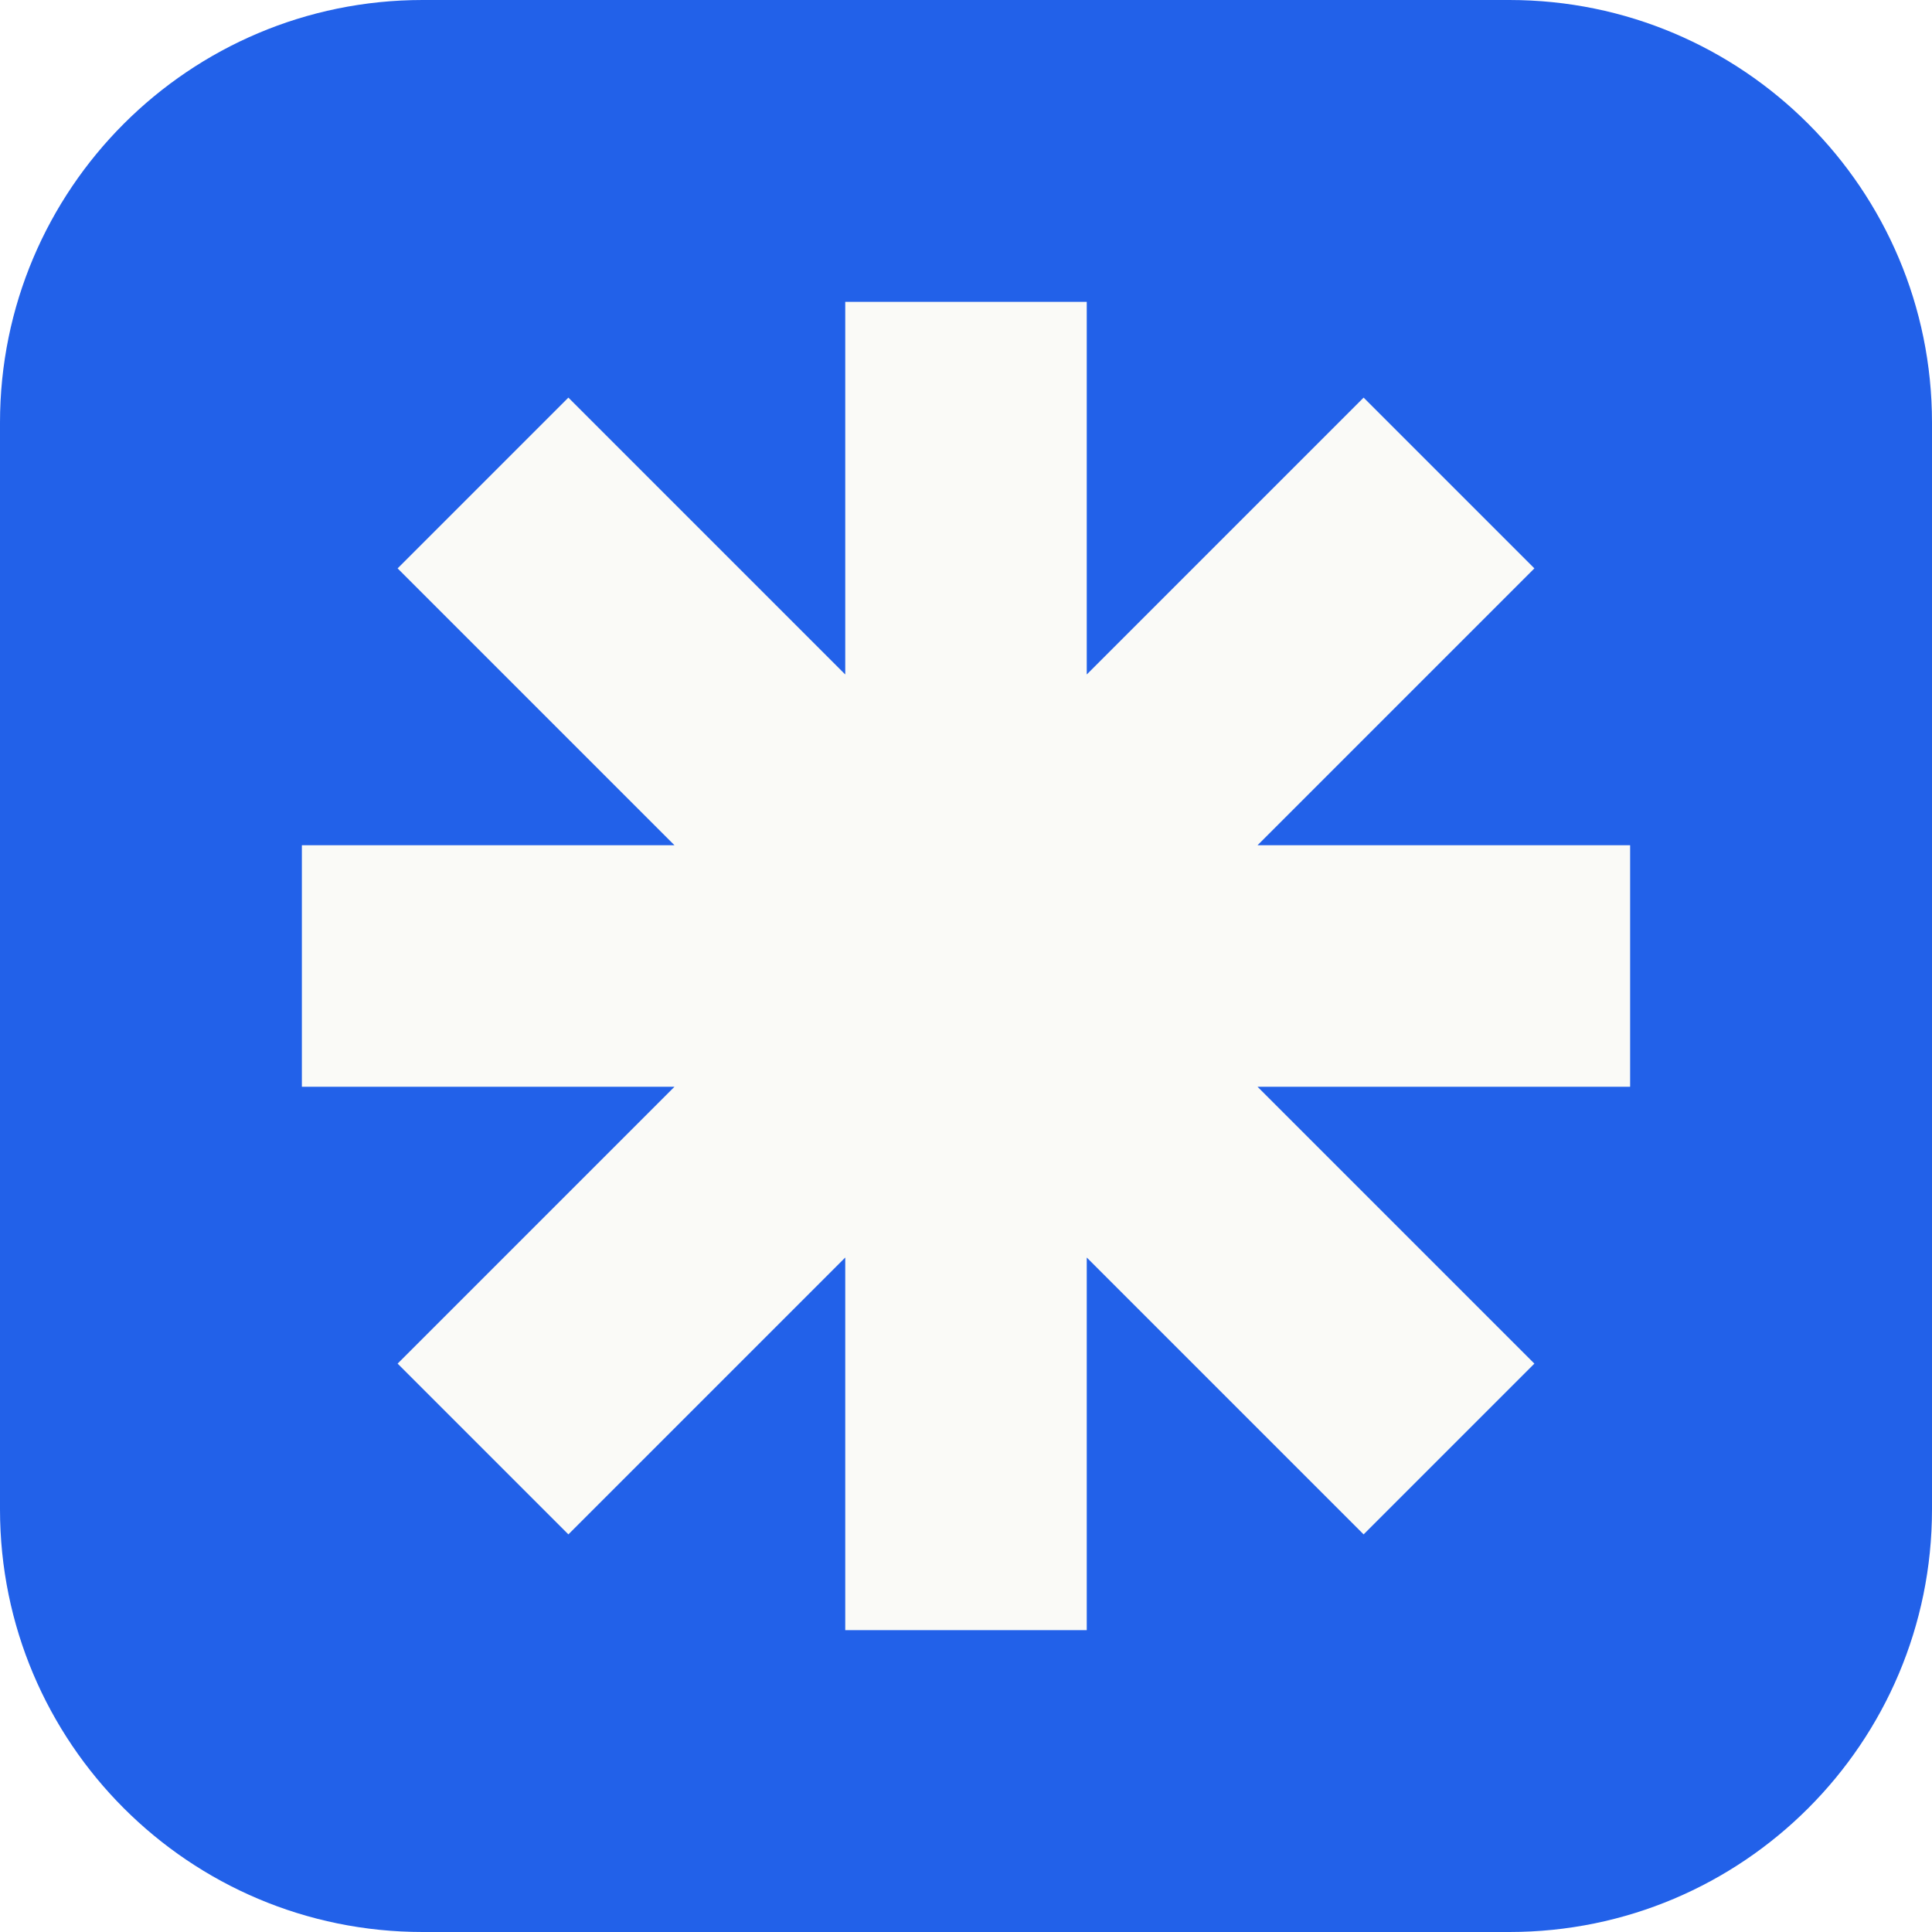
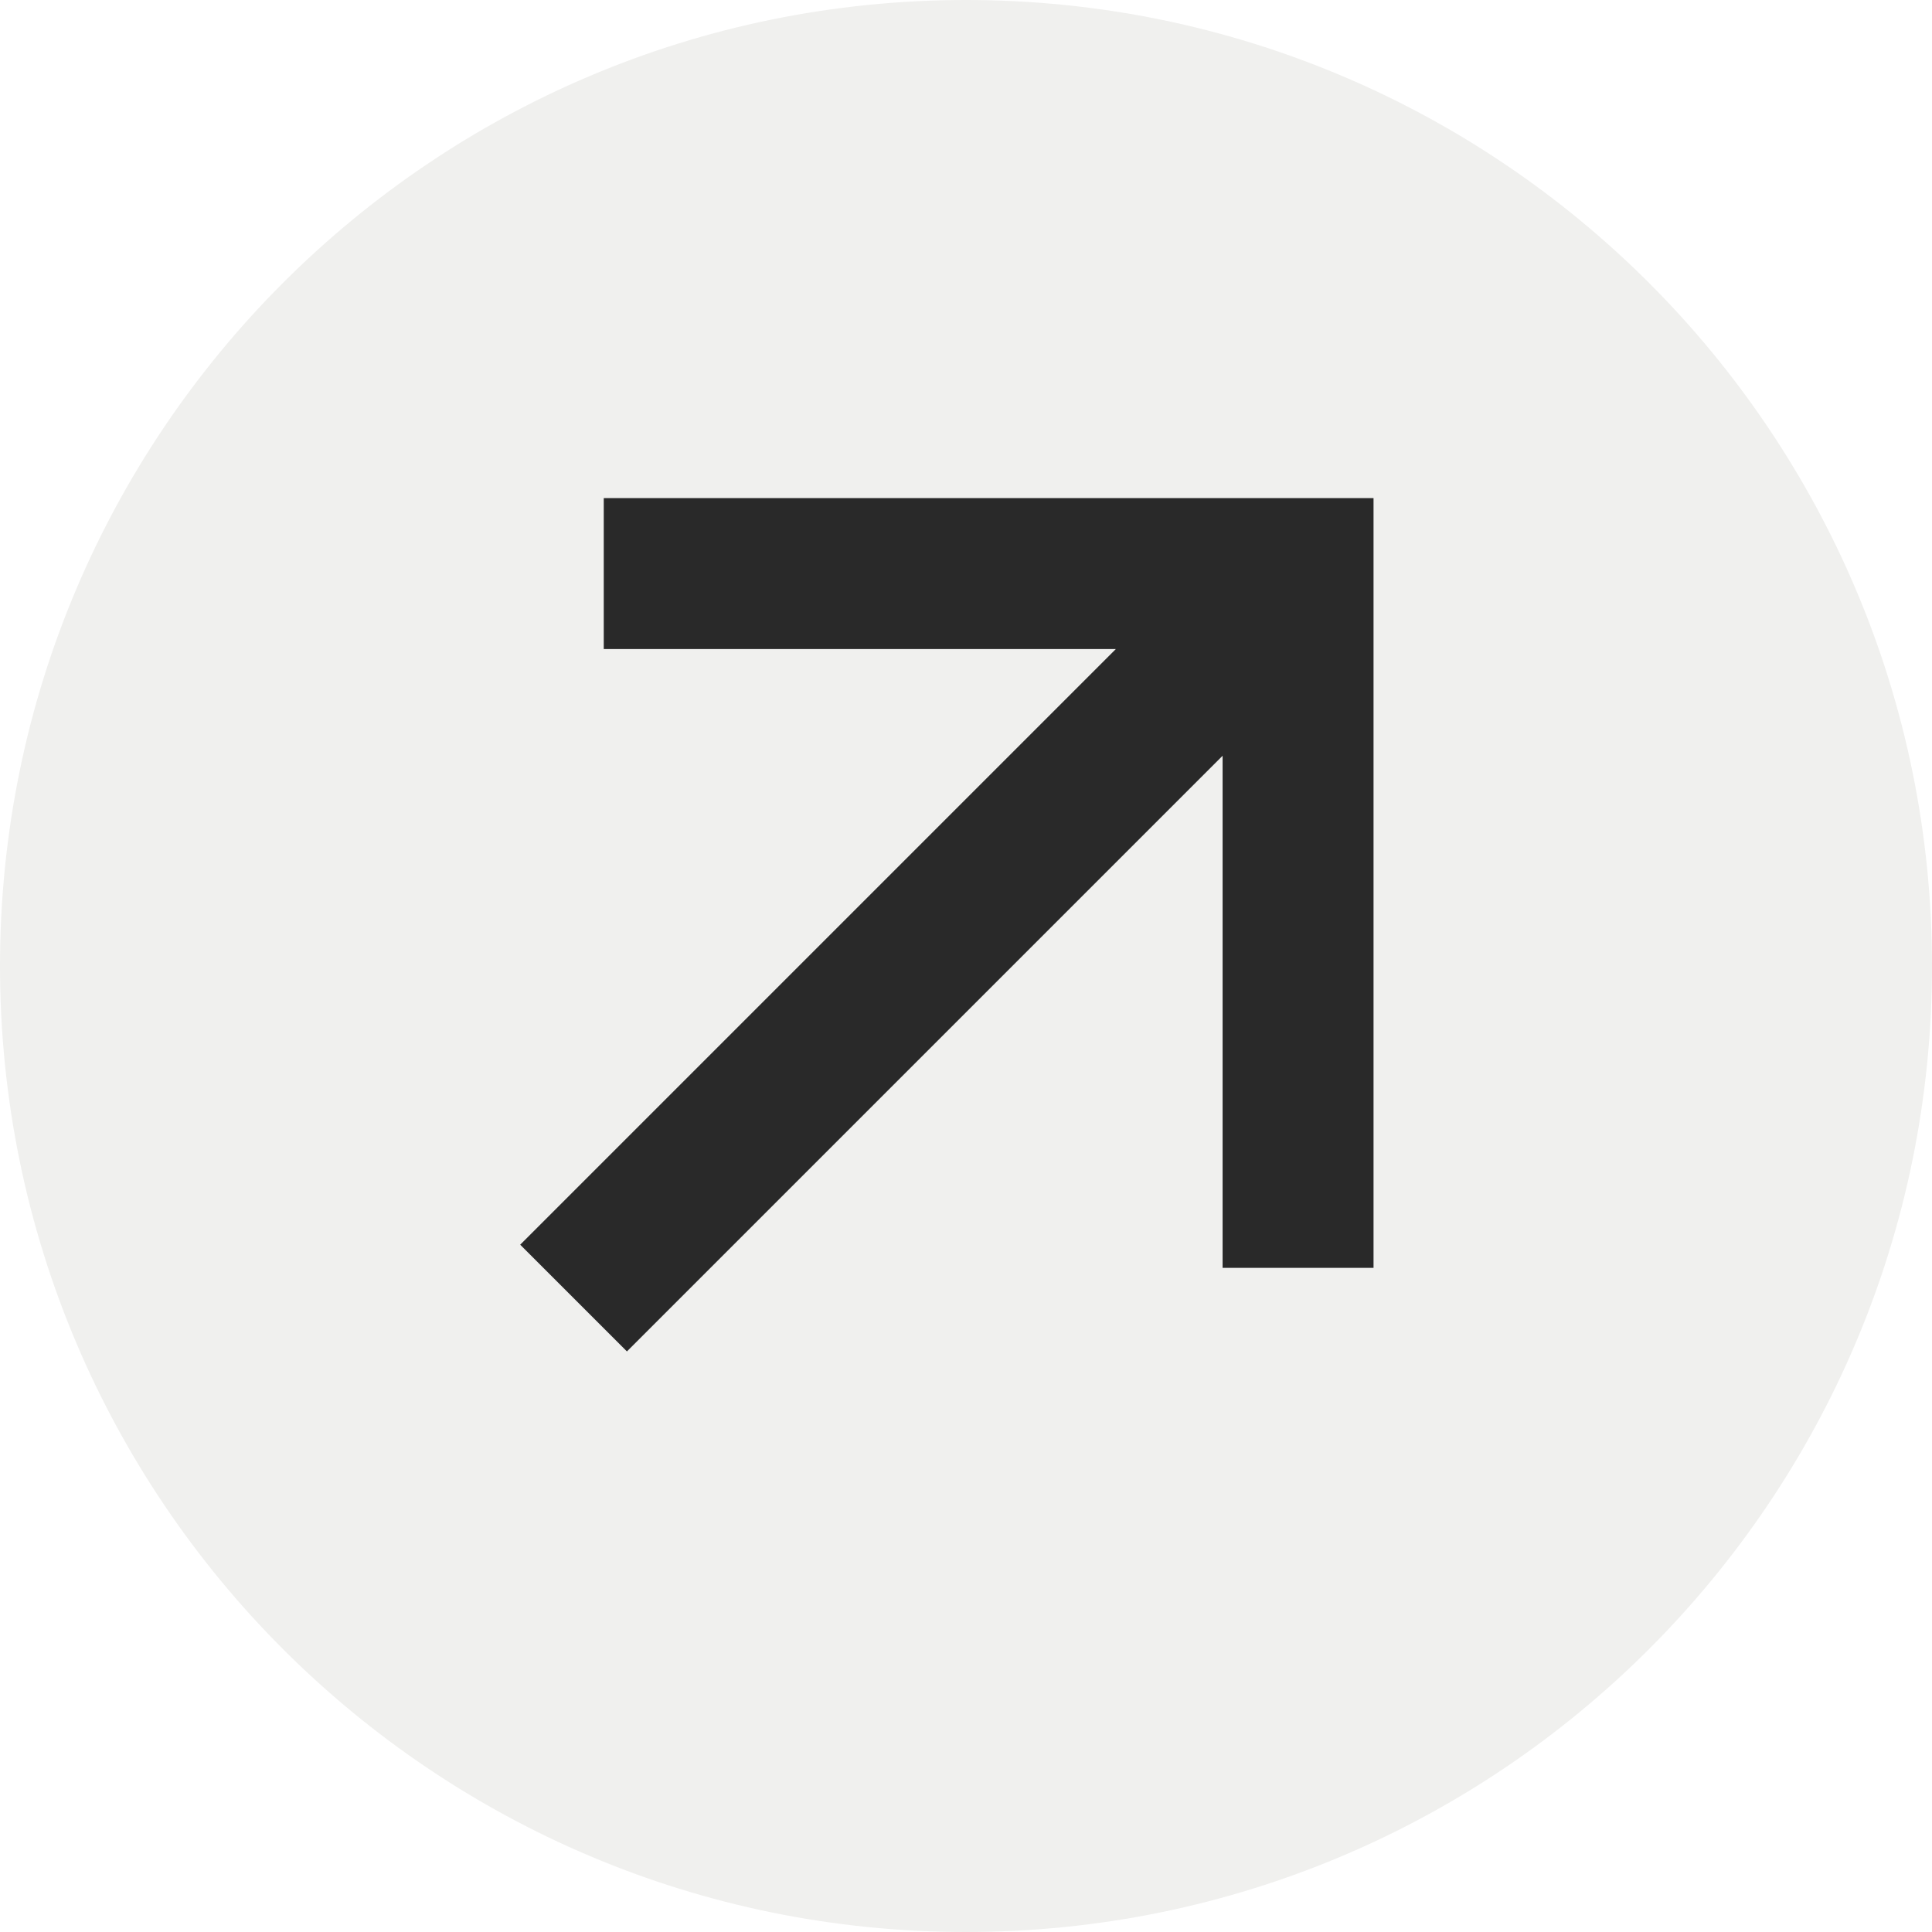
<svg xmlns="http://www.w3.org/2000/svg" viewBox="0 0 64 64">
-   <rect width="64" height="64" rx="14" fill="#2261e9" />
-   <path d="M32 10v44M10 32h44M16 16l32 32M16 48l32-32" stroke="#fafaf7" stroke-width="8" />
+   <rect width="64" height="64" rx="32" fill="#f0f0ee" />
+   <path d="M19 43 43 19M20 19h23v23" fill="none" stroke="#292929" stroke-width="5" />
</svg>
